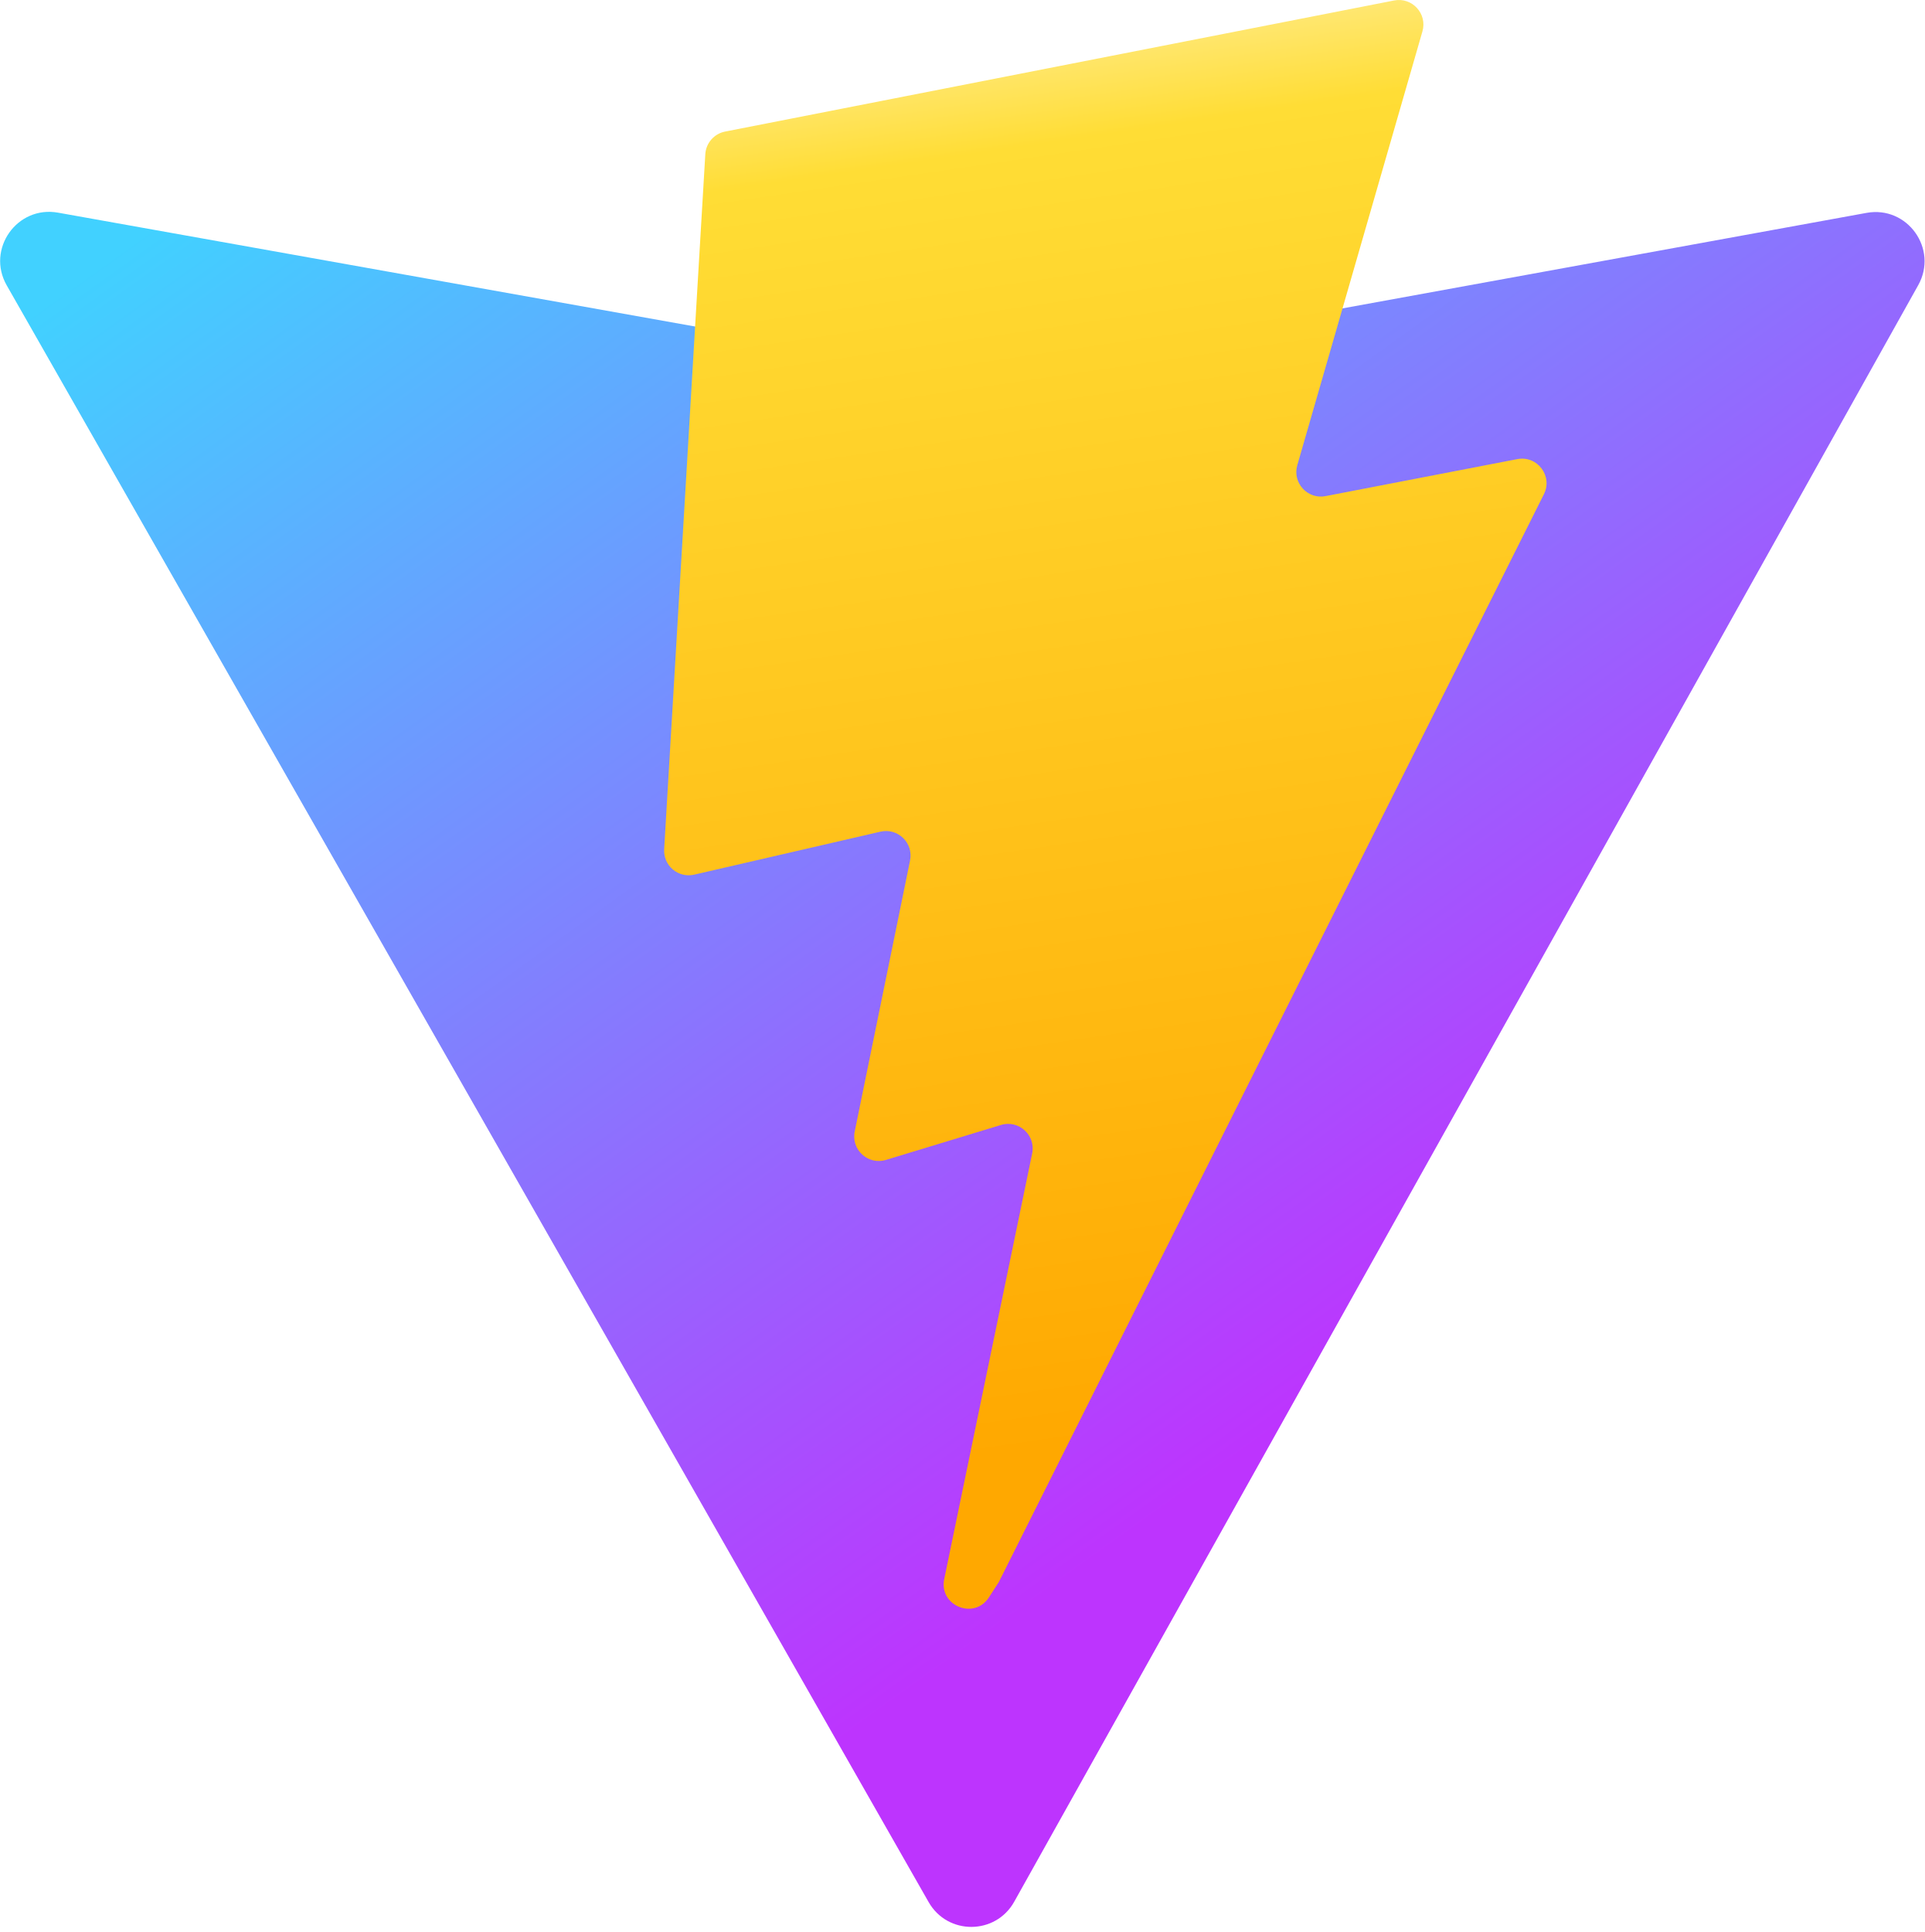
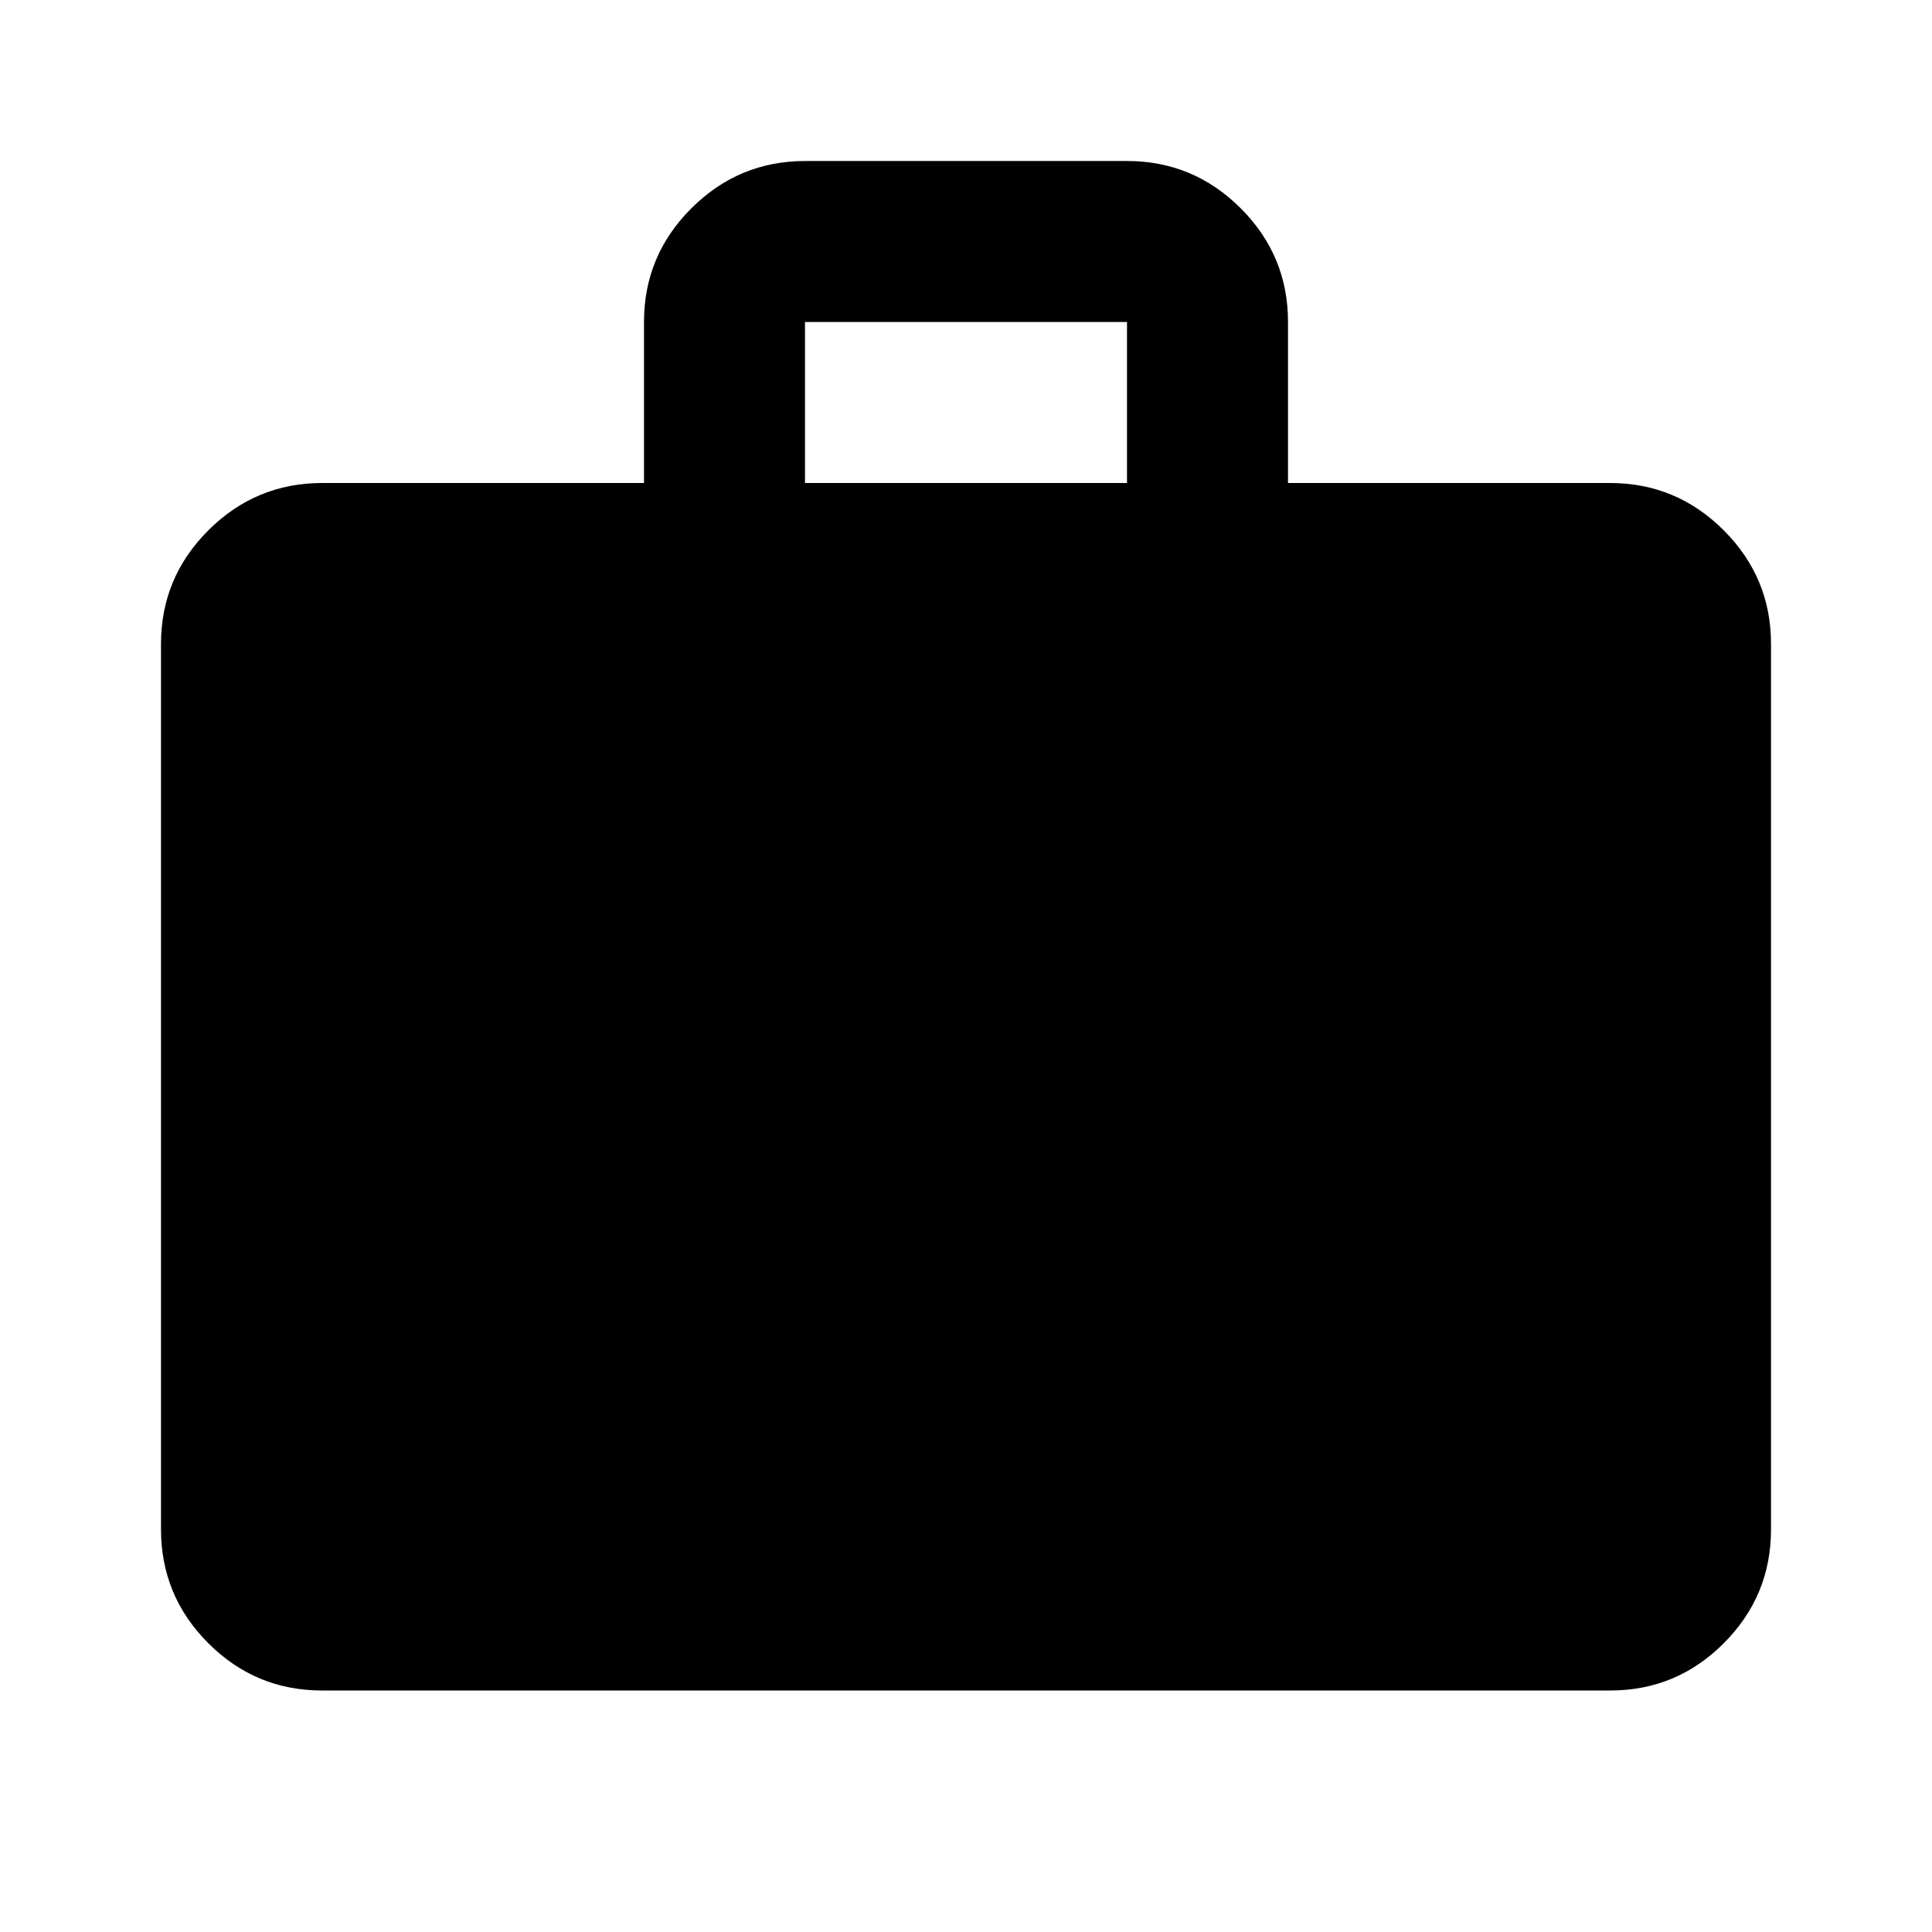
- <svg xmlns="http://www.w3.org/2000/svg" aria-hidden="true" role="img" class="iconify iconify--logos" width="31.88" height="32" preserveAspectRatio="xMidYMid meet" viewBox="0 0 256 257">
-   <defs>
-     <linearGradient id="IconifyId1813088fe1fbc01fb466" x1="-.828%" x2="57.636%" y1="7.652%" y2="78.411%">
-       <stop offset="0%" stop-color="#41D1FF" />
-       <stop offset="100%" stop-color="#BD34FE" />
-     </linearGradient>
-     <linearGradient id="IconifyId1813088fe1fbc01fb467" x1="43.376%" x2="50.316%" y1="2.242%" y2="89.03%">
-       <stop offset="0%" stop-color="#FFEA83" />
-       <stop offset="8.333%" stop-color="#FFDD35" />
-       <stop offset="100%" stop-color="#FFA800" />
-     </linearGradient>
-   </defs>
-   <path fill="url(#IconifyId1813088fe1fbc01fb466)" d="M255.153 37.938L134.897 252.976c-2.483 4.44-8.862 4.466-11.382.048L.875 37.958c-2.746-4.814 1.371-10.646 6.827-9.67l120.385 21.517a6.537 6.537 0 0 0 2.322-.004l117.867-21.483c5.438-.991 9.574 4.796 6.877 9.62Z" />
-   <path fill="url(#IconifyId1813088fe1fbc01fb467)" d="M185.432.063L96.44 17.501a3.268 3.268 0 0 0-2.634 3.014l-5.474 92.456a3.268 3.268 0 0 0 3.997 3.378l24.777-5.718c2.318-.535 4.413 1.507 3.936 3.838l-7.361 36.047c-.495 2.426 1.782 4.5 4.151 3.78l15.304-4.649c2.372-.72 4.652 1.36 4.15 3.788l-11.698 56.621c-.732 3.542 3.979 5.473 5.943 2.437l1.313-2.028l72.516-144.72c1.215-2.423-.88-5.186-3.54-4.672l-25.505 4.922c-2.396.462-4.435-1.77-3.759-4.114l16.646-57.705c.677-2.35-1.37-4.583-3.769-4.113Z" />
+ <svg xmlns="http://www.w3.org/2000/svg" width="1em" height="1em" viewBox="0 0 24 24">
+   <path fill="currentColor" d="M4 21q-.825 0-1.412-.587T2 19V8q0-.825.588-1.412T4 6h4V4q0-.825.588-1.412T10 2h4q.825 0 1.413.588T16 4v2h4q.825 0 1.413.588T22 8v11q0 .825-.587 1.413T20 21zm6-15h4V4h-4z" />
</svg>
